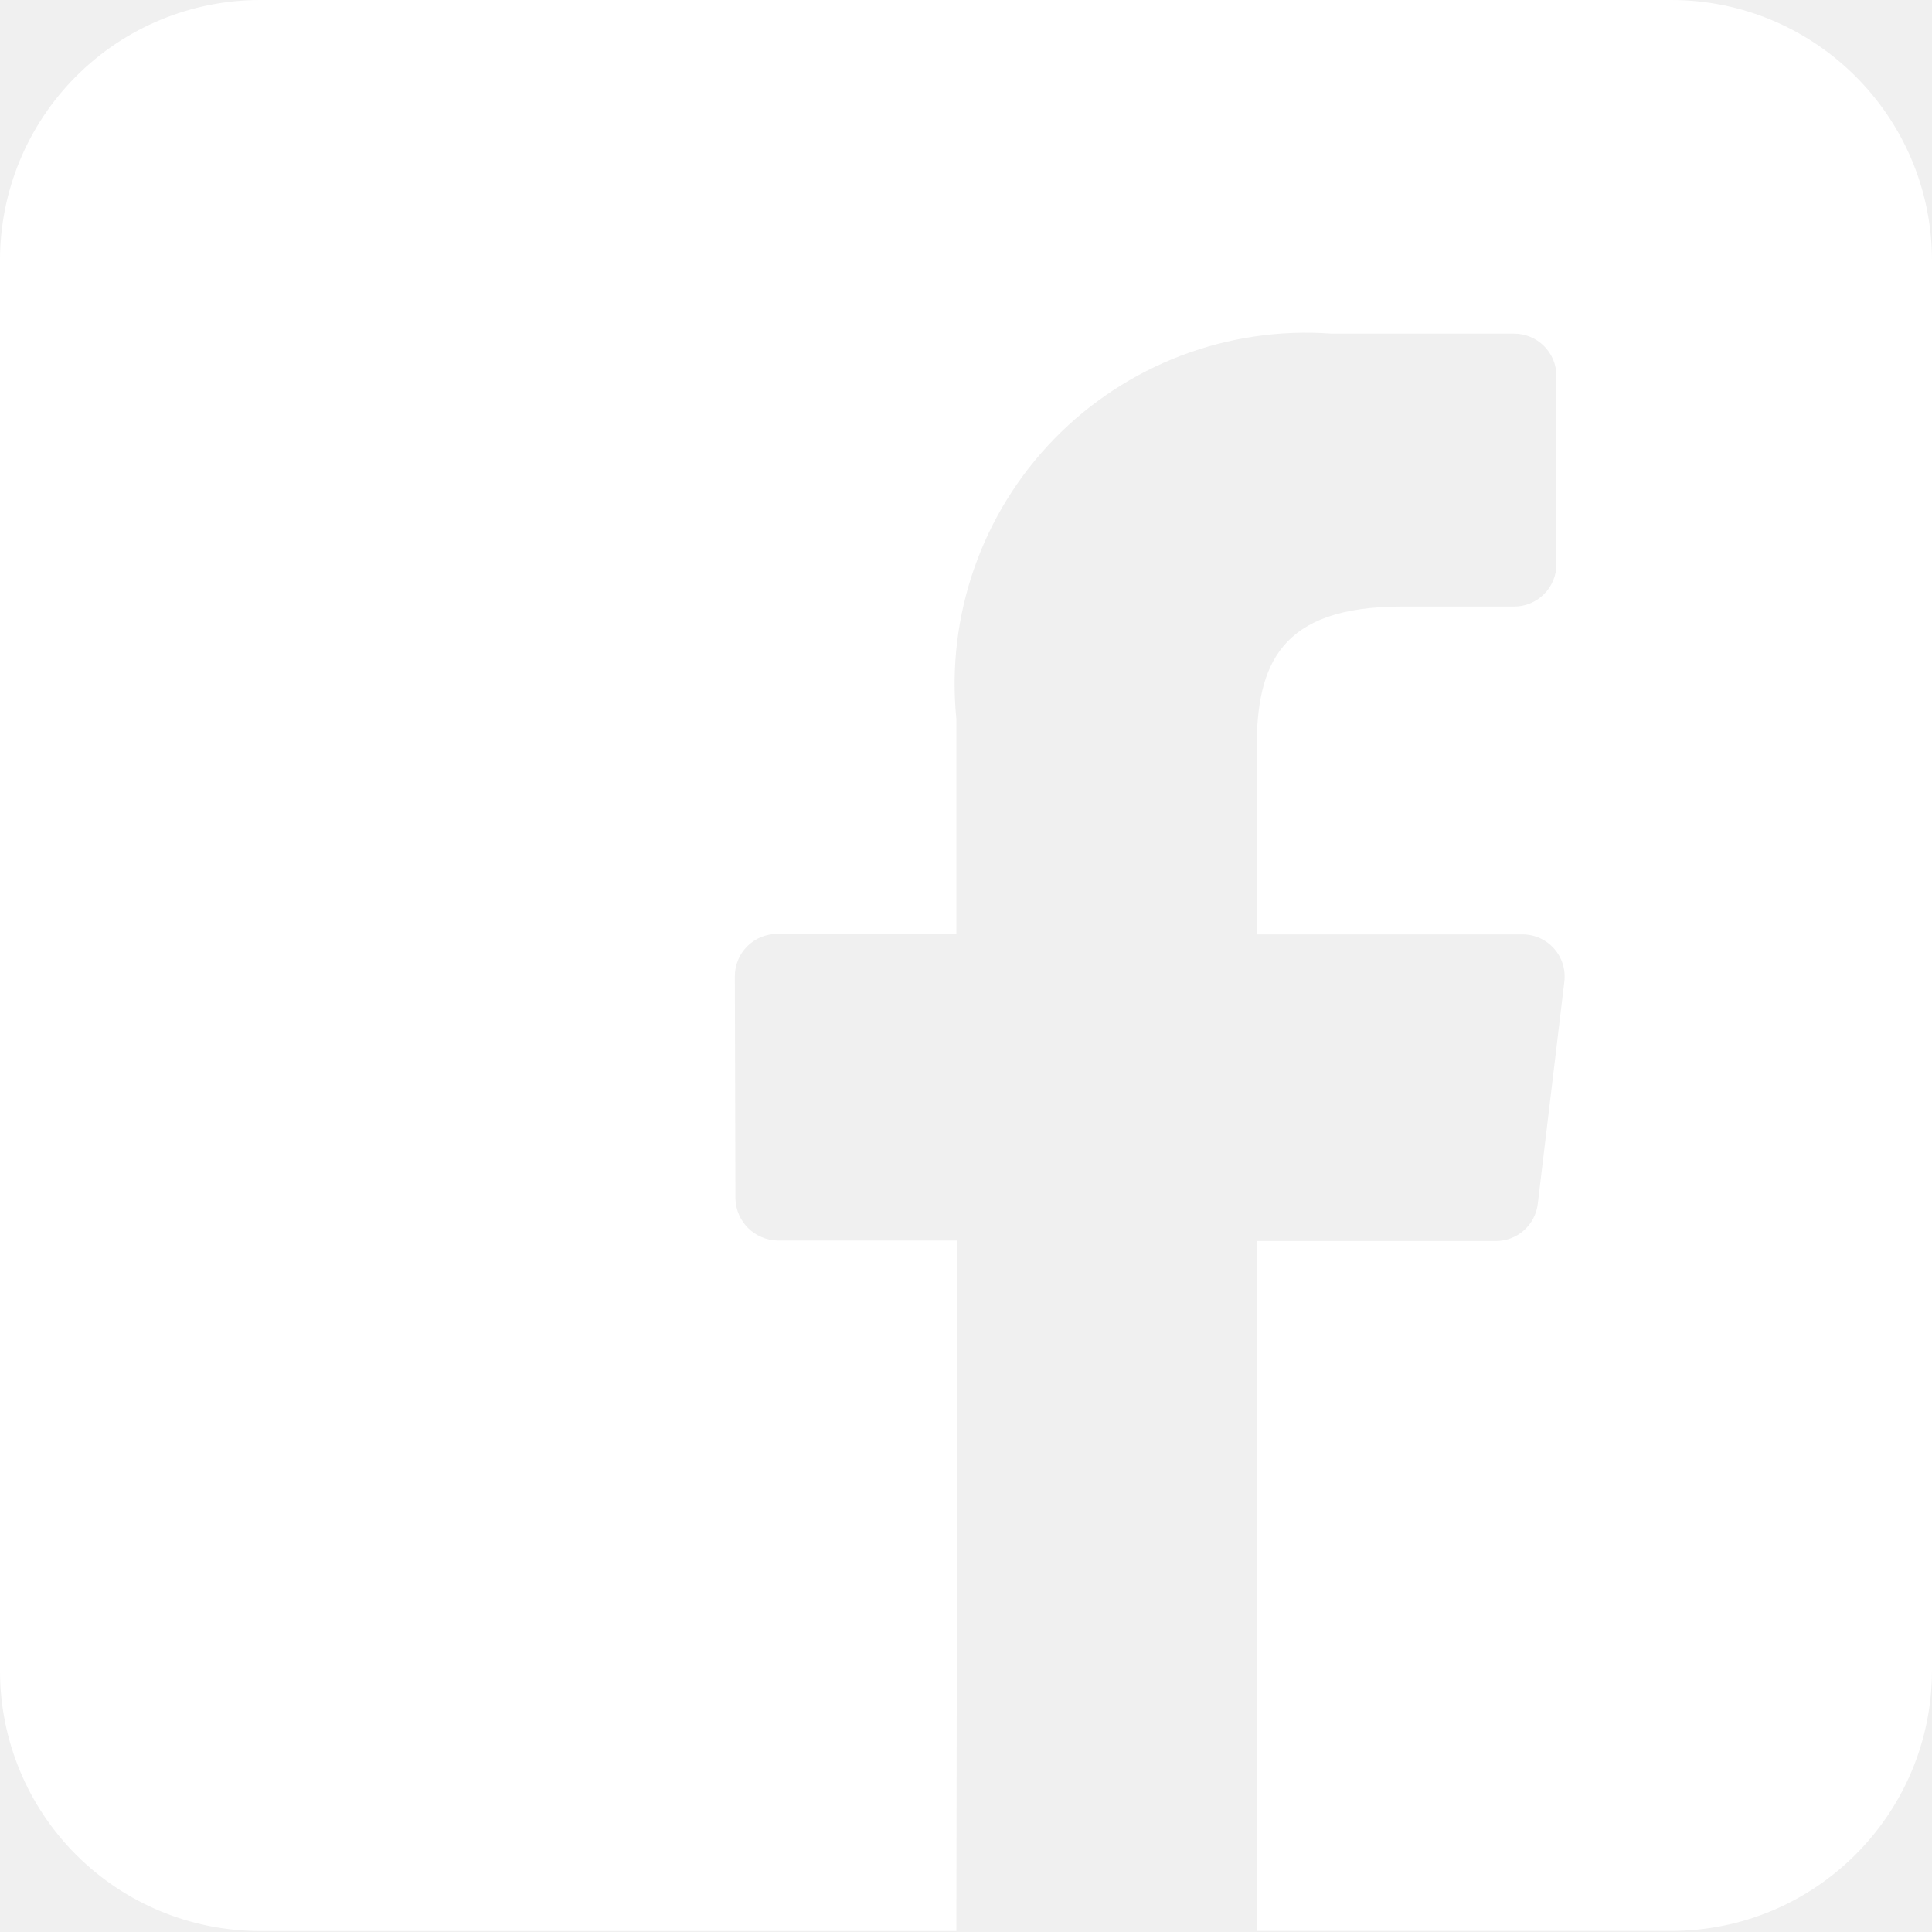
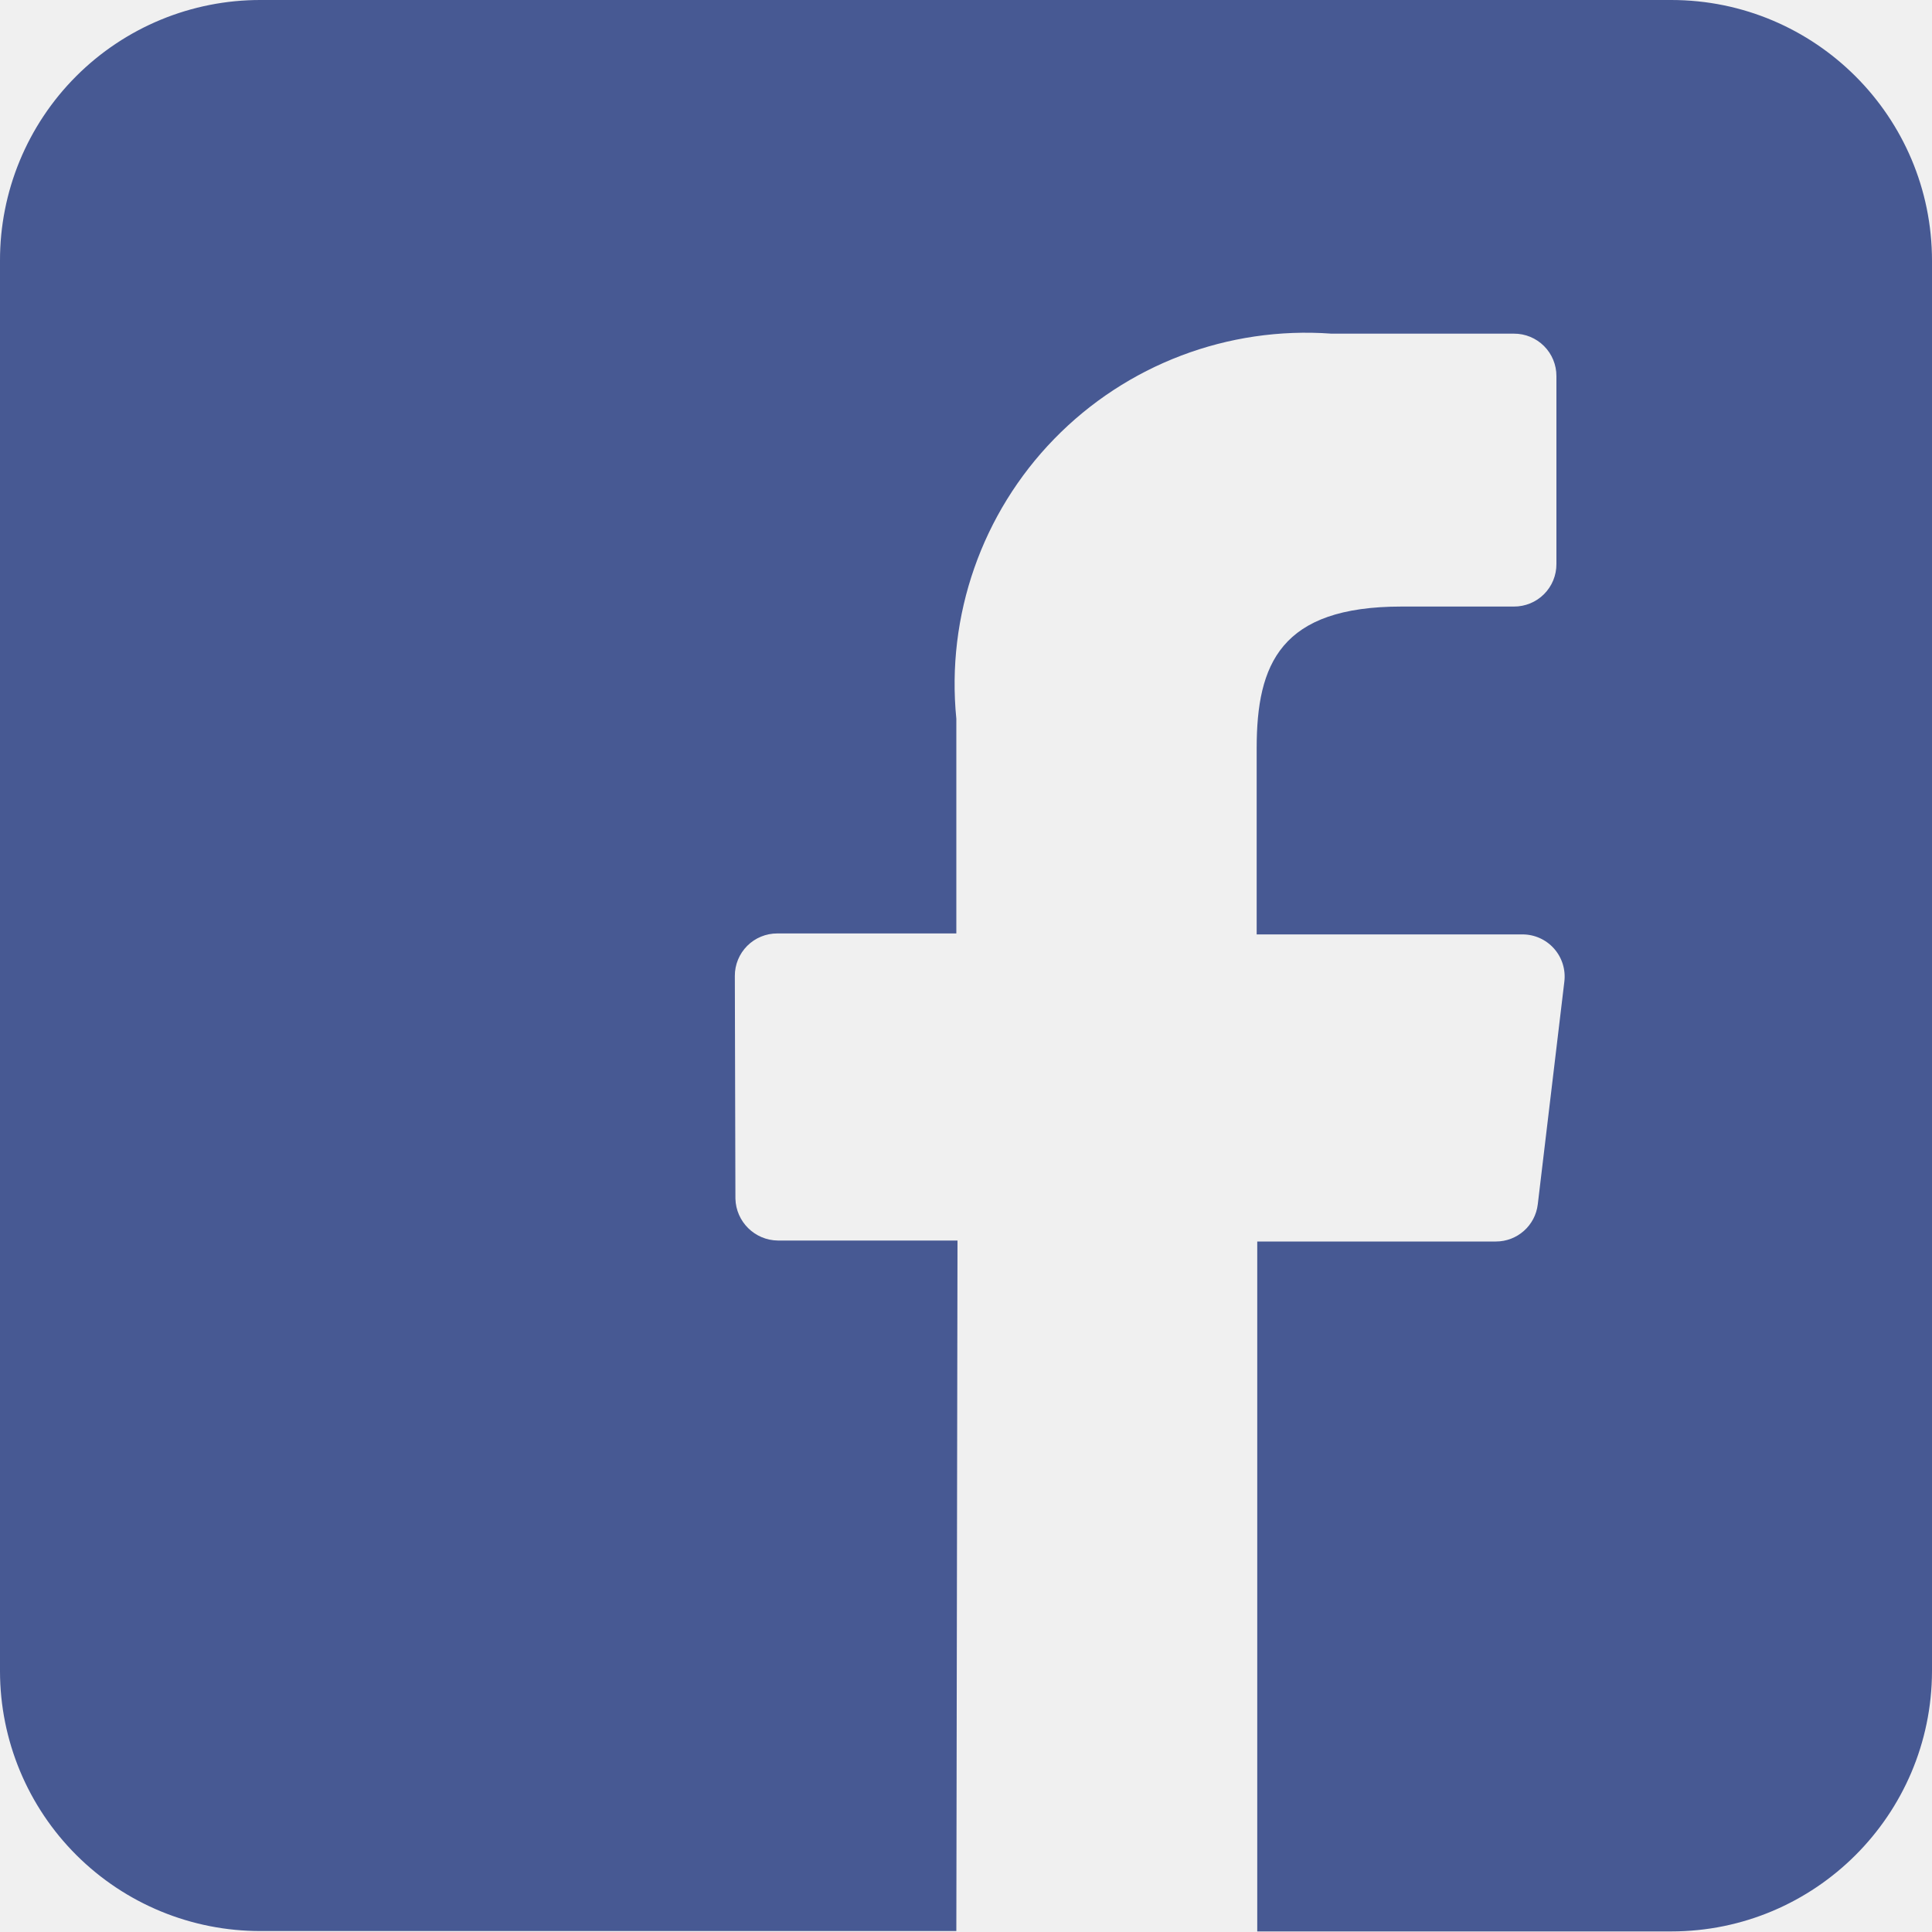
- <svg xmlns="http://www.w3.org/2000/svg" viewBox="0 0 20 19.994">
+ <svg xmlns="http://www.w3.org/2000/svg" id="Group_3919" data-name="Group 3919" viewBox="0 0 20 19.994">
  <defs>
    <style>
      .cls-1 {
-         fill: #fff;
+         fill: #475993;
      }
    </style>
  </defs>
-   <path id="facebook" class="cls-1" d="M17.3,0H2.7A2.693,2.693,0,0,0,0,2.7V17.3a2.692,2.692,0,0,0,2.7,2.69H9.9l.012-7.148H8.053a.445.445,0,0,1-.44-.434l-.006-2.3a.438.438,0,0,1,.44-.44H9.9V7.441a3.636,3.636,0,0,1,3.883-3.987h1.889a.438.438,0,0,1,.44.44V5.839a.438.438,0,0,1-.44.44H14.509c-1.253,0-1.5.593-1.5,1.467V9.673H15.76a.436.436,0,0,1,.434.489l-.275,2.3a.436.436,0,0,1-.434.385h-2.47v7.142H17.3A2.7,2.7,0,0,0,20,17.3V2.7A2.7,2.7,0,0,0,17.3,0Zm0,0" />
+   <path id="Path_6105" data-name="Path 6105" class="cls-1" d="M17.3,0H2.7A2.693,2.693,0,0,0,0,2.7V17.3a2.692,2.692,0,0,0,2.7,2.69H9.9l.012-7.148H8.053a.445.445,0,0,1-.44-.434l-.006-2.305a.438.438,0,0,1,.44-.44H9.9V7.441a3.636,3.636,0,0,1,3.883-3.987h1.889a.438.438,0,0,1,.44.44V5.839a.438.438,0,0,1-.44.44H14.509c-1.253,0-1.5.593-1.5,1.467V9.673h2.751a.436.436,0,0,1,.434.489l-.275,2.305a.436.436,0,0,1-.434.385h-2.47v7.142H17.3A2.7,2.7,0,0,0,20,17.3V2.7A2.7,2.7,0,0,0,17.3,0Zm0,0" />
</svg>
